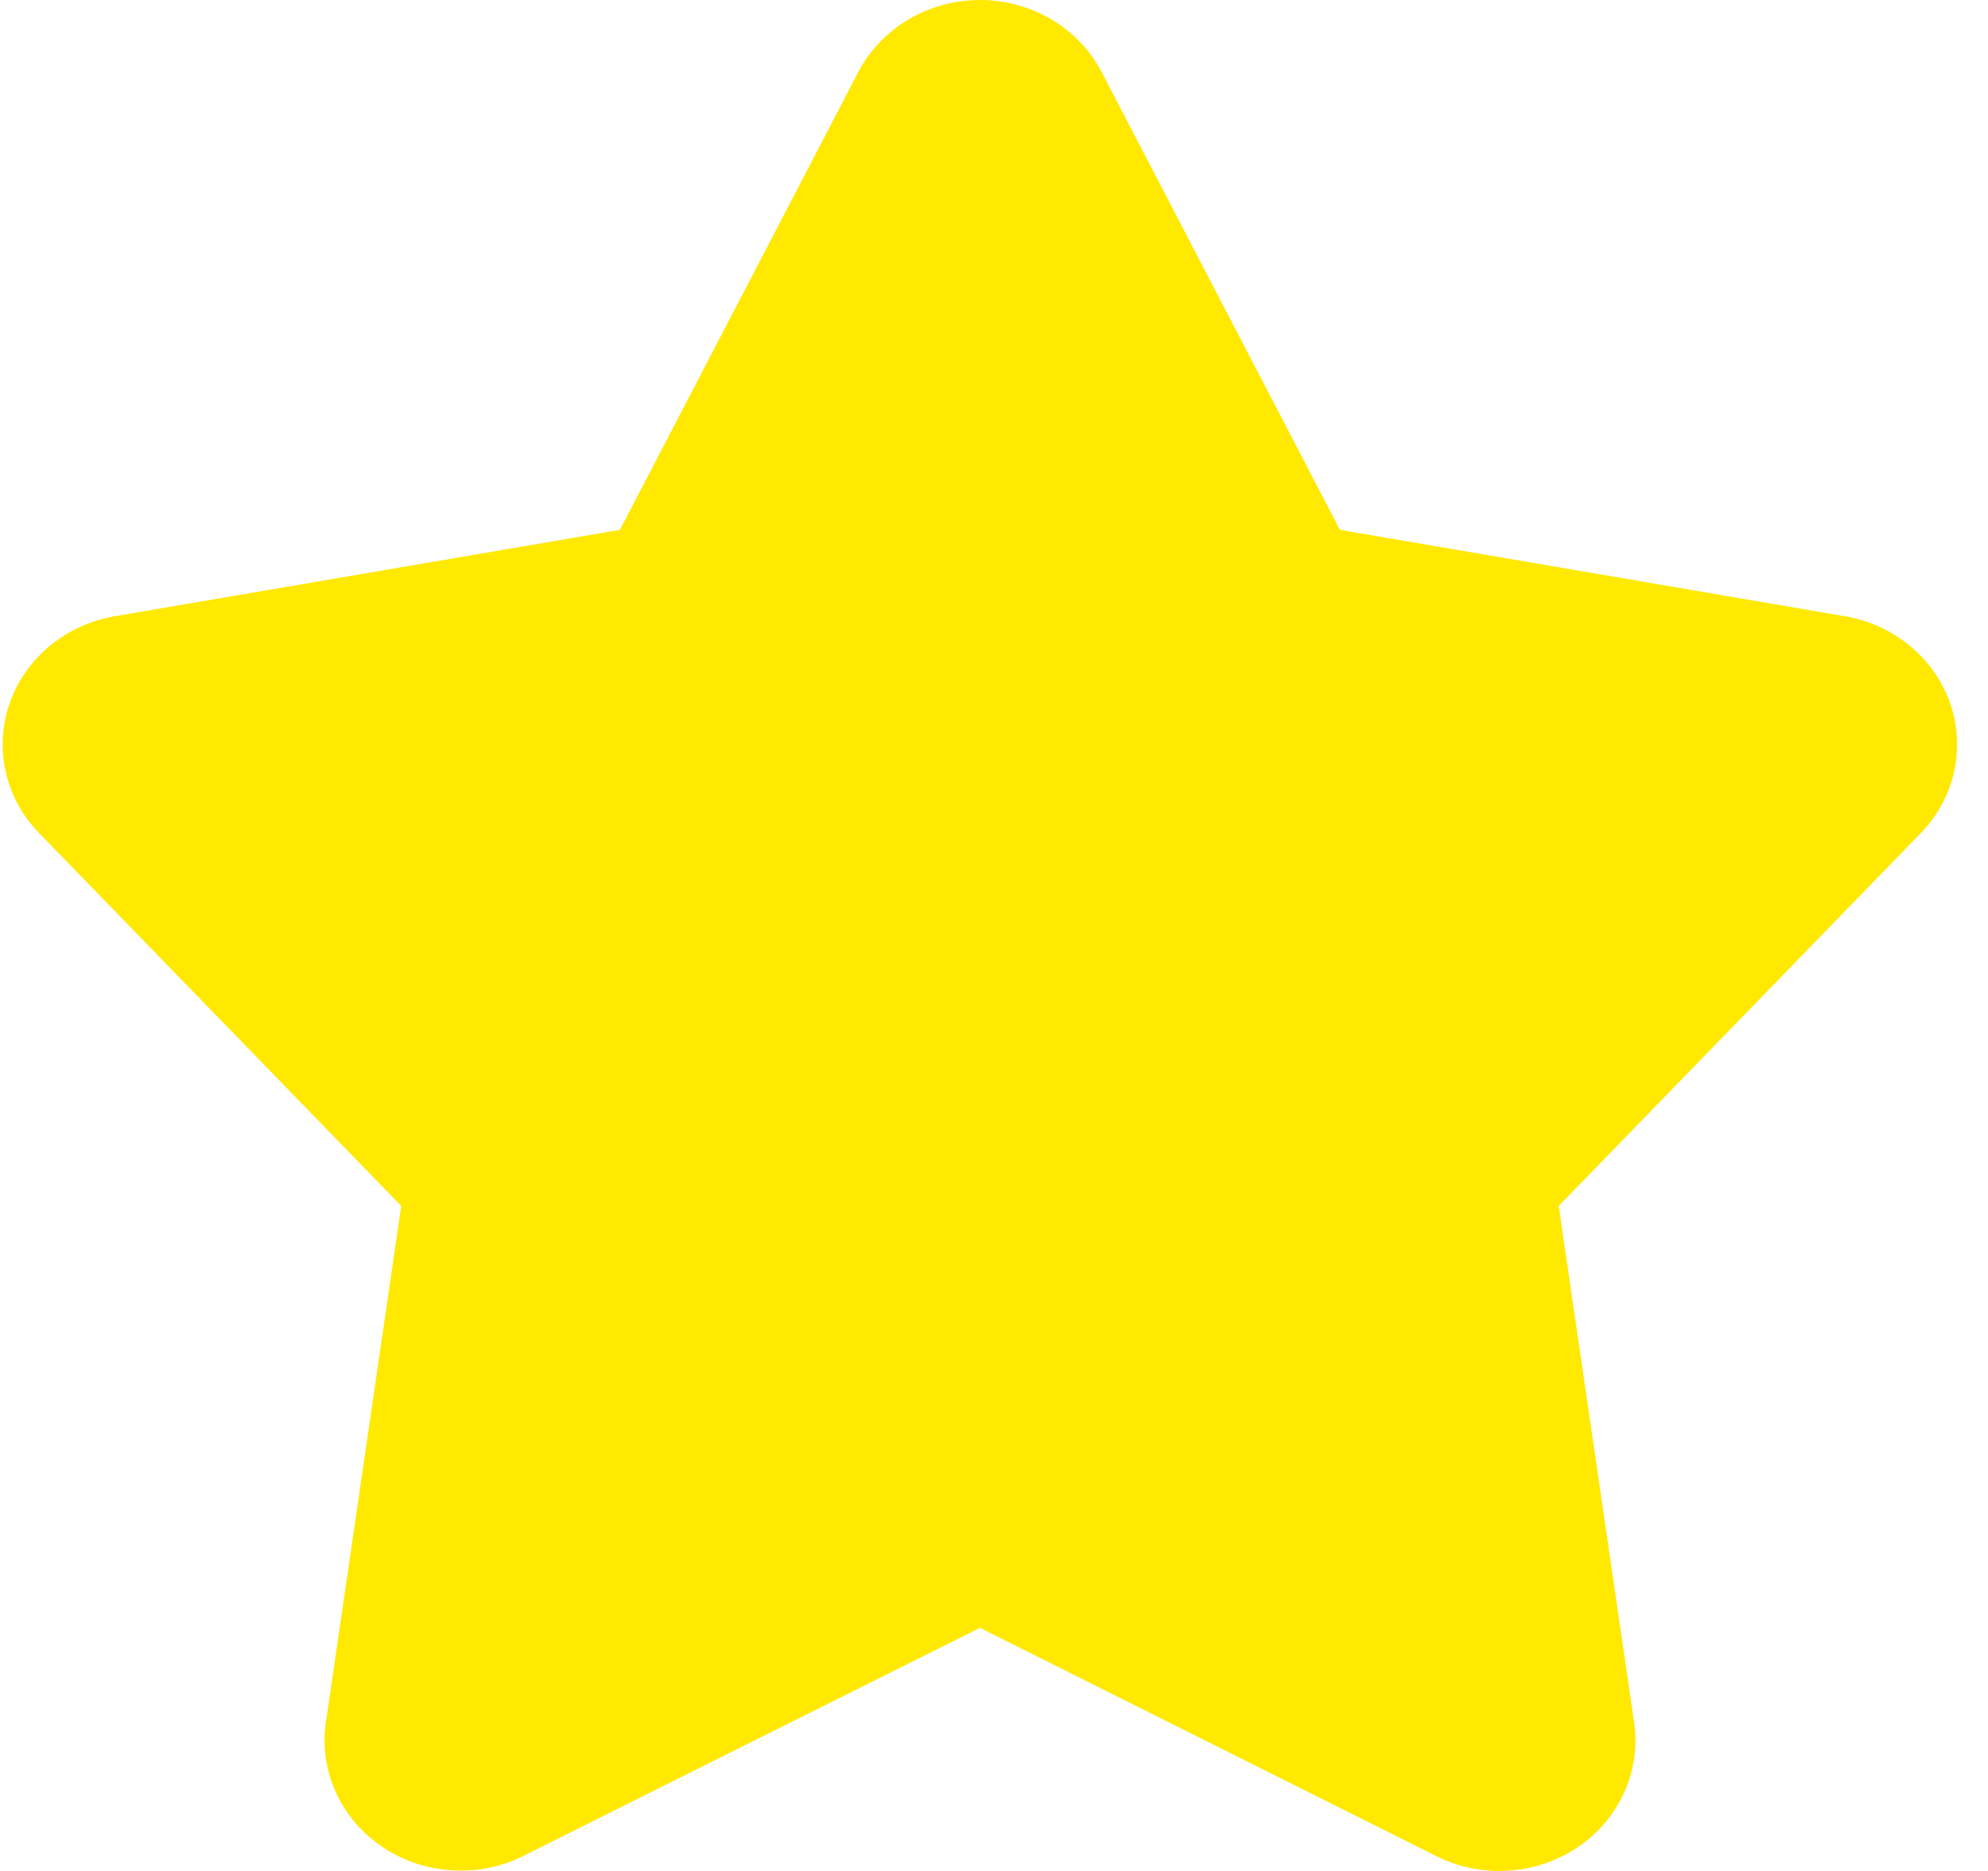
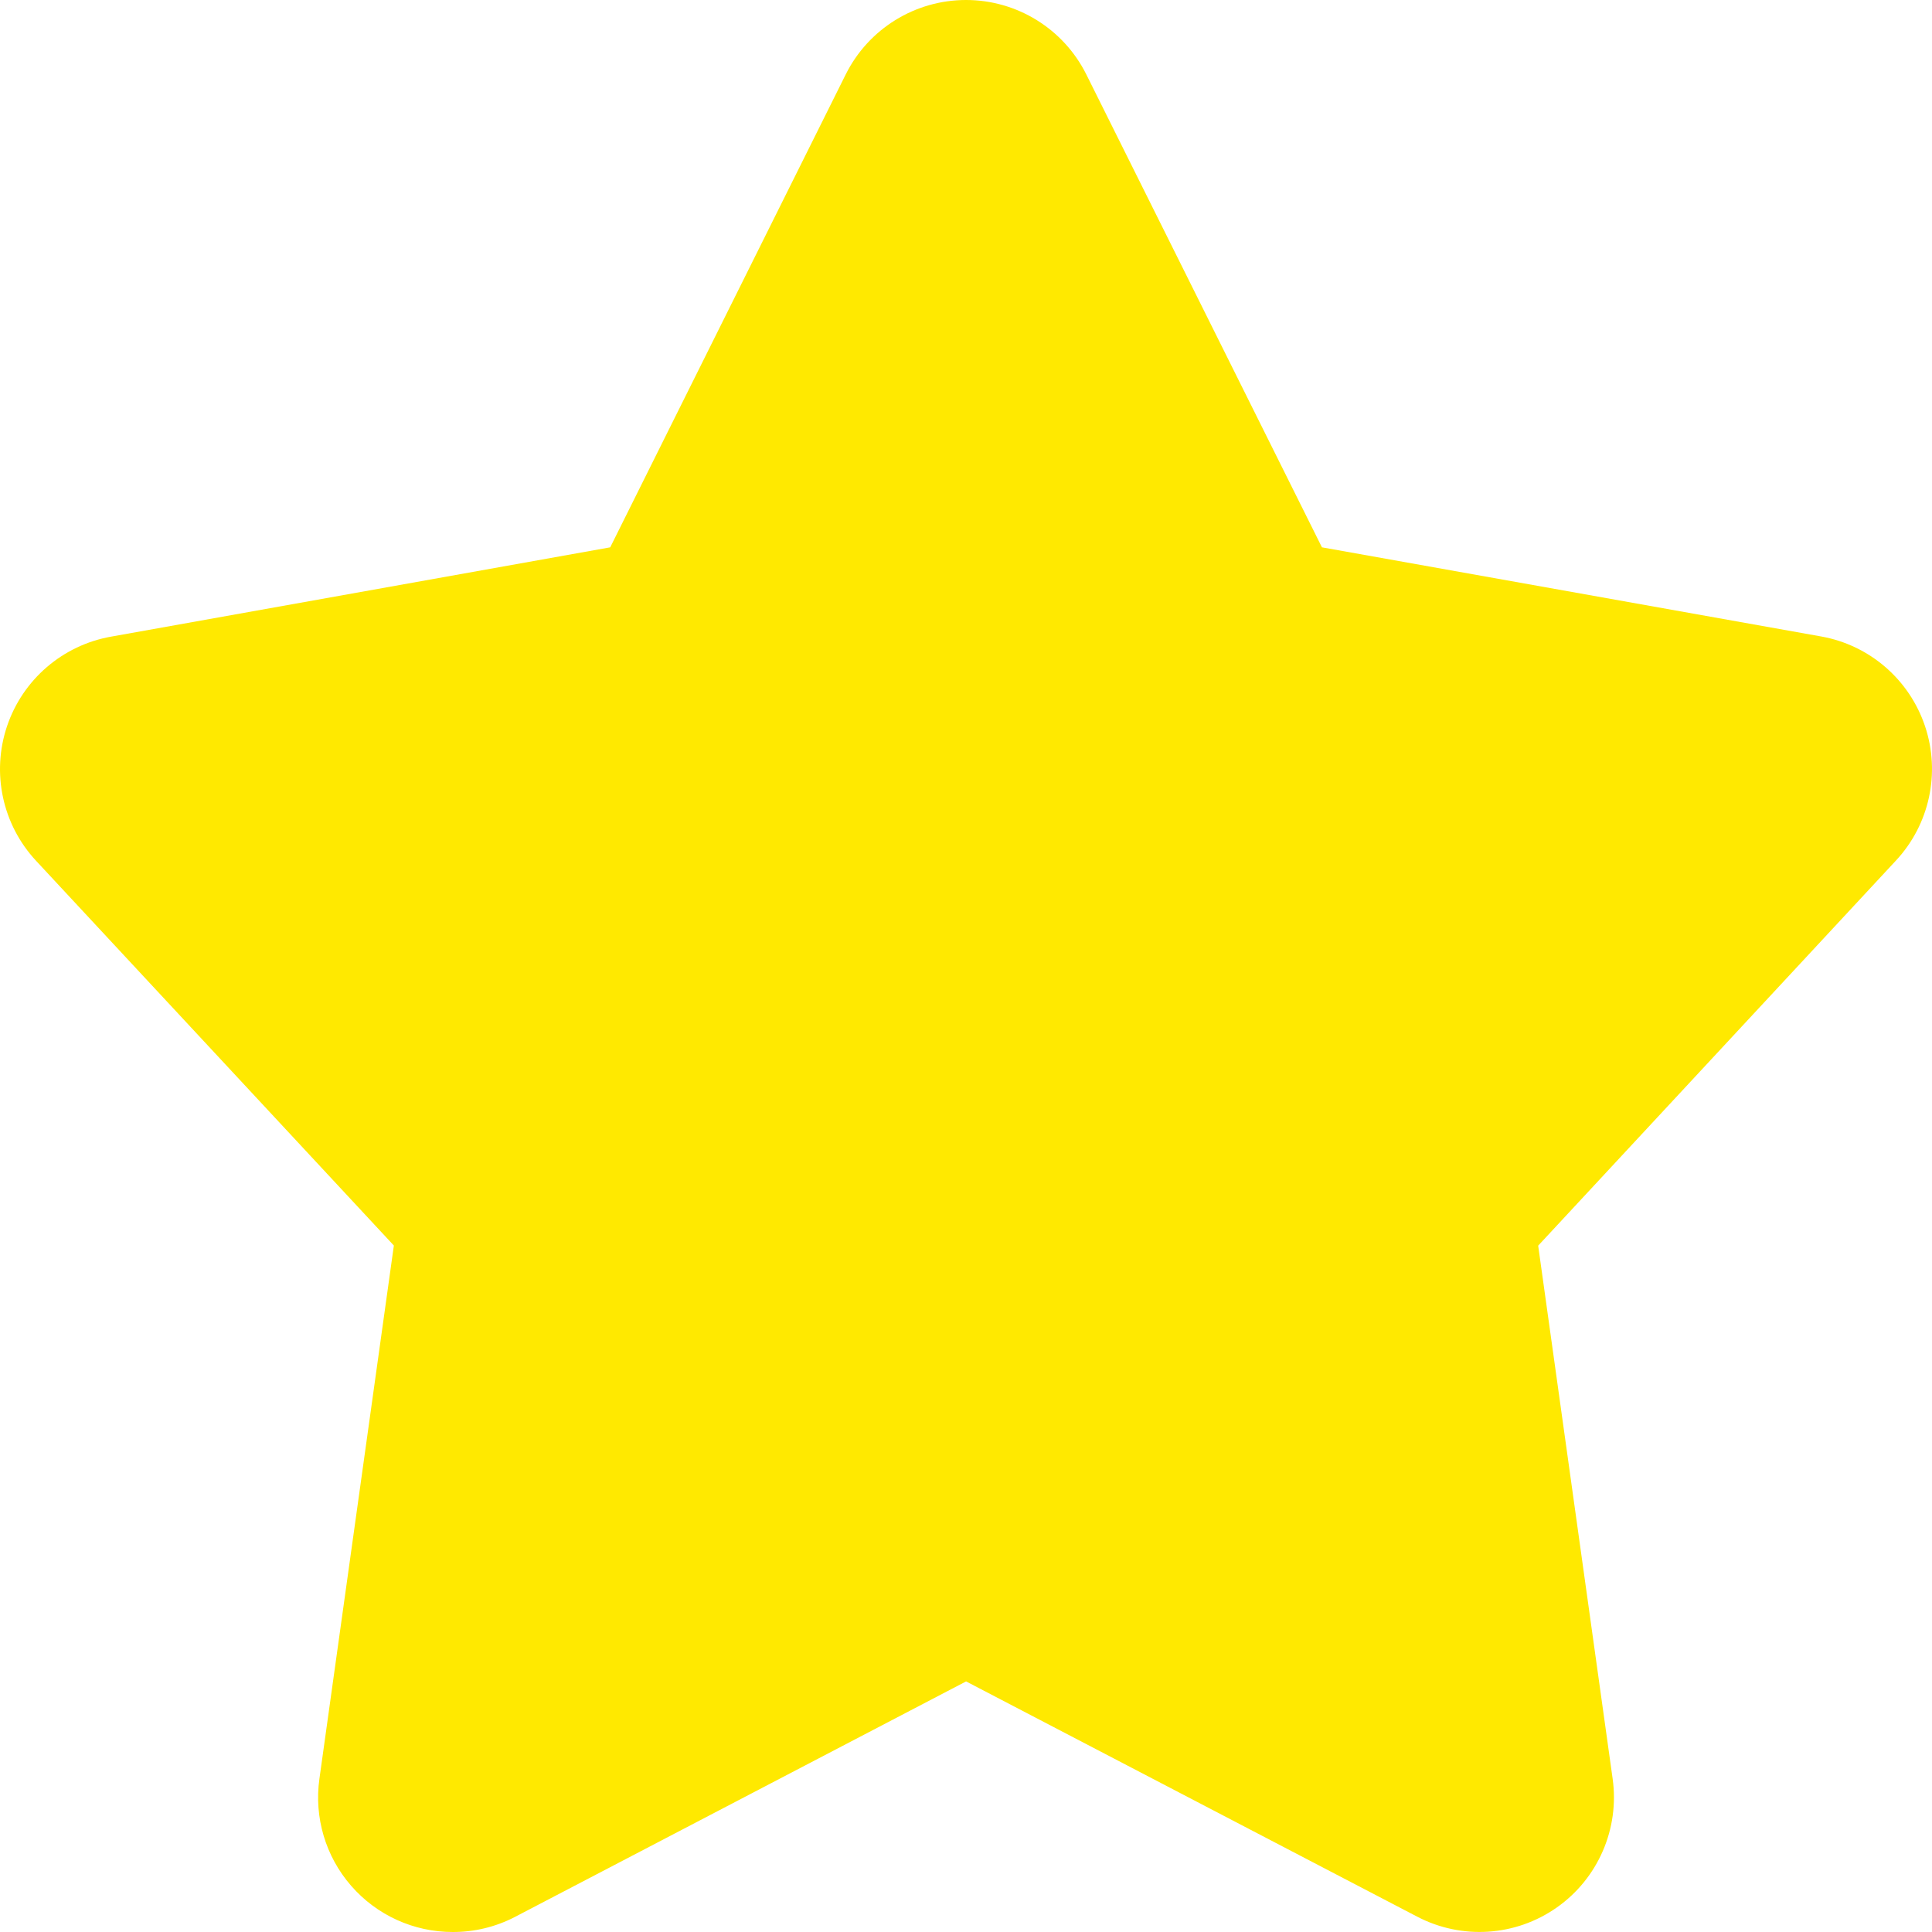
- <svg xmlns="http://www.w3.org/2000/svg" width="17px" height="16px" viewBox="0 0 17 16" version="1.1">
+ <svg xmlns="http://www.w3.org/2000/svg" width="64px" height="64px" viewBox="0 0 64 64" version="1.1">
  <defs />
  <g id="Screens" stroke="none" stroke-width="1" fill="none" fill-rule="evenodd">
-     <g id="Extension-Detail---1366px" transform="translate(-1200, -191)" fill-rule="nonzero" fill="#FFE900">
-       <path d="M1216.676,197.013 C1216.541,196.629 1216.199,196.344 1215.782,196.271 L1211.458,195.531 L1209.421,191.617 C1209.225,191.239 1208.821,191 1208.38,191 C1207.939,191 1207.536,191.239 1207.339,191.617 L1205.301,195.531 L1200.986,196.269 C1200.565,196.34 1200.219,196.625 1200.083,197.012 C1199.948,197.4 1200.044,197.828 1200.336,198.126 L1203.431,201.313 L1202.787,205.728 C1202.726,206.142 1202.912,206.553 1203.269,206.794 C1203.625,207.034 1204.092,207.064 1204.479,206.87 L1208.38,204.921 L1212.282,206.873 C1212.668,207.067 1213.135,207.037 1213.492,206.797 C1213.848,206.556 1214.034,206.145 1213.974,205.731 L1213.329,201.313 L1216.423,198.127 C1216.714,197.829 1216.811,197.401 1216.676,197.013 Z" id="Star" />
+     <g id="Extension-Detail---1366px" transform="translate(-140, -607)" fill="#FFE900" fill-rule="nonzero">
+       <path d="M154.995,671 C153.705,671.001 152.478,670.442 151.631,669.468 C150.784,668.495 150.401,667.202 150.581,665.924 L153.047,648.26 L141.194,635.514 C140.081,634.318 139.712,632.608 140.232,631.059 C140.753,629.51 142.079,628.37 143.688,628.088 L160.214,625.131 L168.014,609.469 C168.767,607.956 170.311,607 172.001,607 C173.69,607 175.234,607.956 175.987,609.469 L183.791,625.131 L200.329,628.084 C201.935,628.371 203.255,629.514 203.771,631.062 C204.287,632.61 203.916,634.317 202.803,635.51 L190.954,648.264 L193.421,665.924 C193.652,667.578 192.94,669.224 191.574,670.186 C190.209,671.148 188.421,671.265 186.941,670.489 L172.003,662.699 L157.048,670.506 C156.413,670.834 155.709,671.003 154.995,671 Z" id="Star-outline" />
    </g>
  </g>
</svg>
